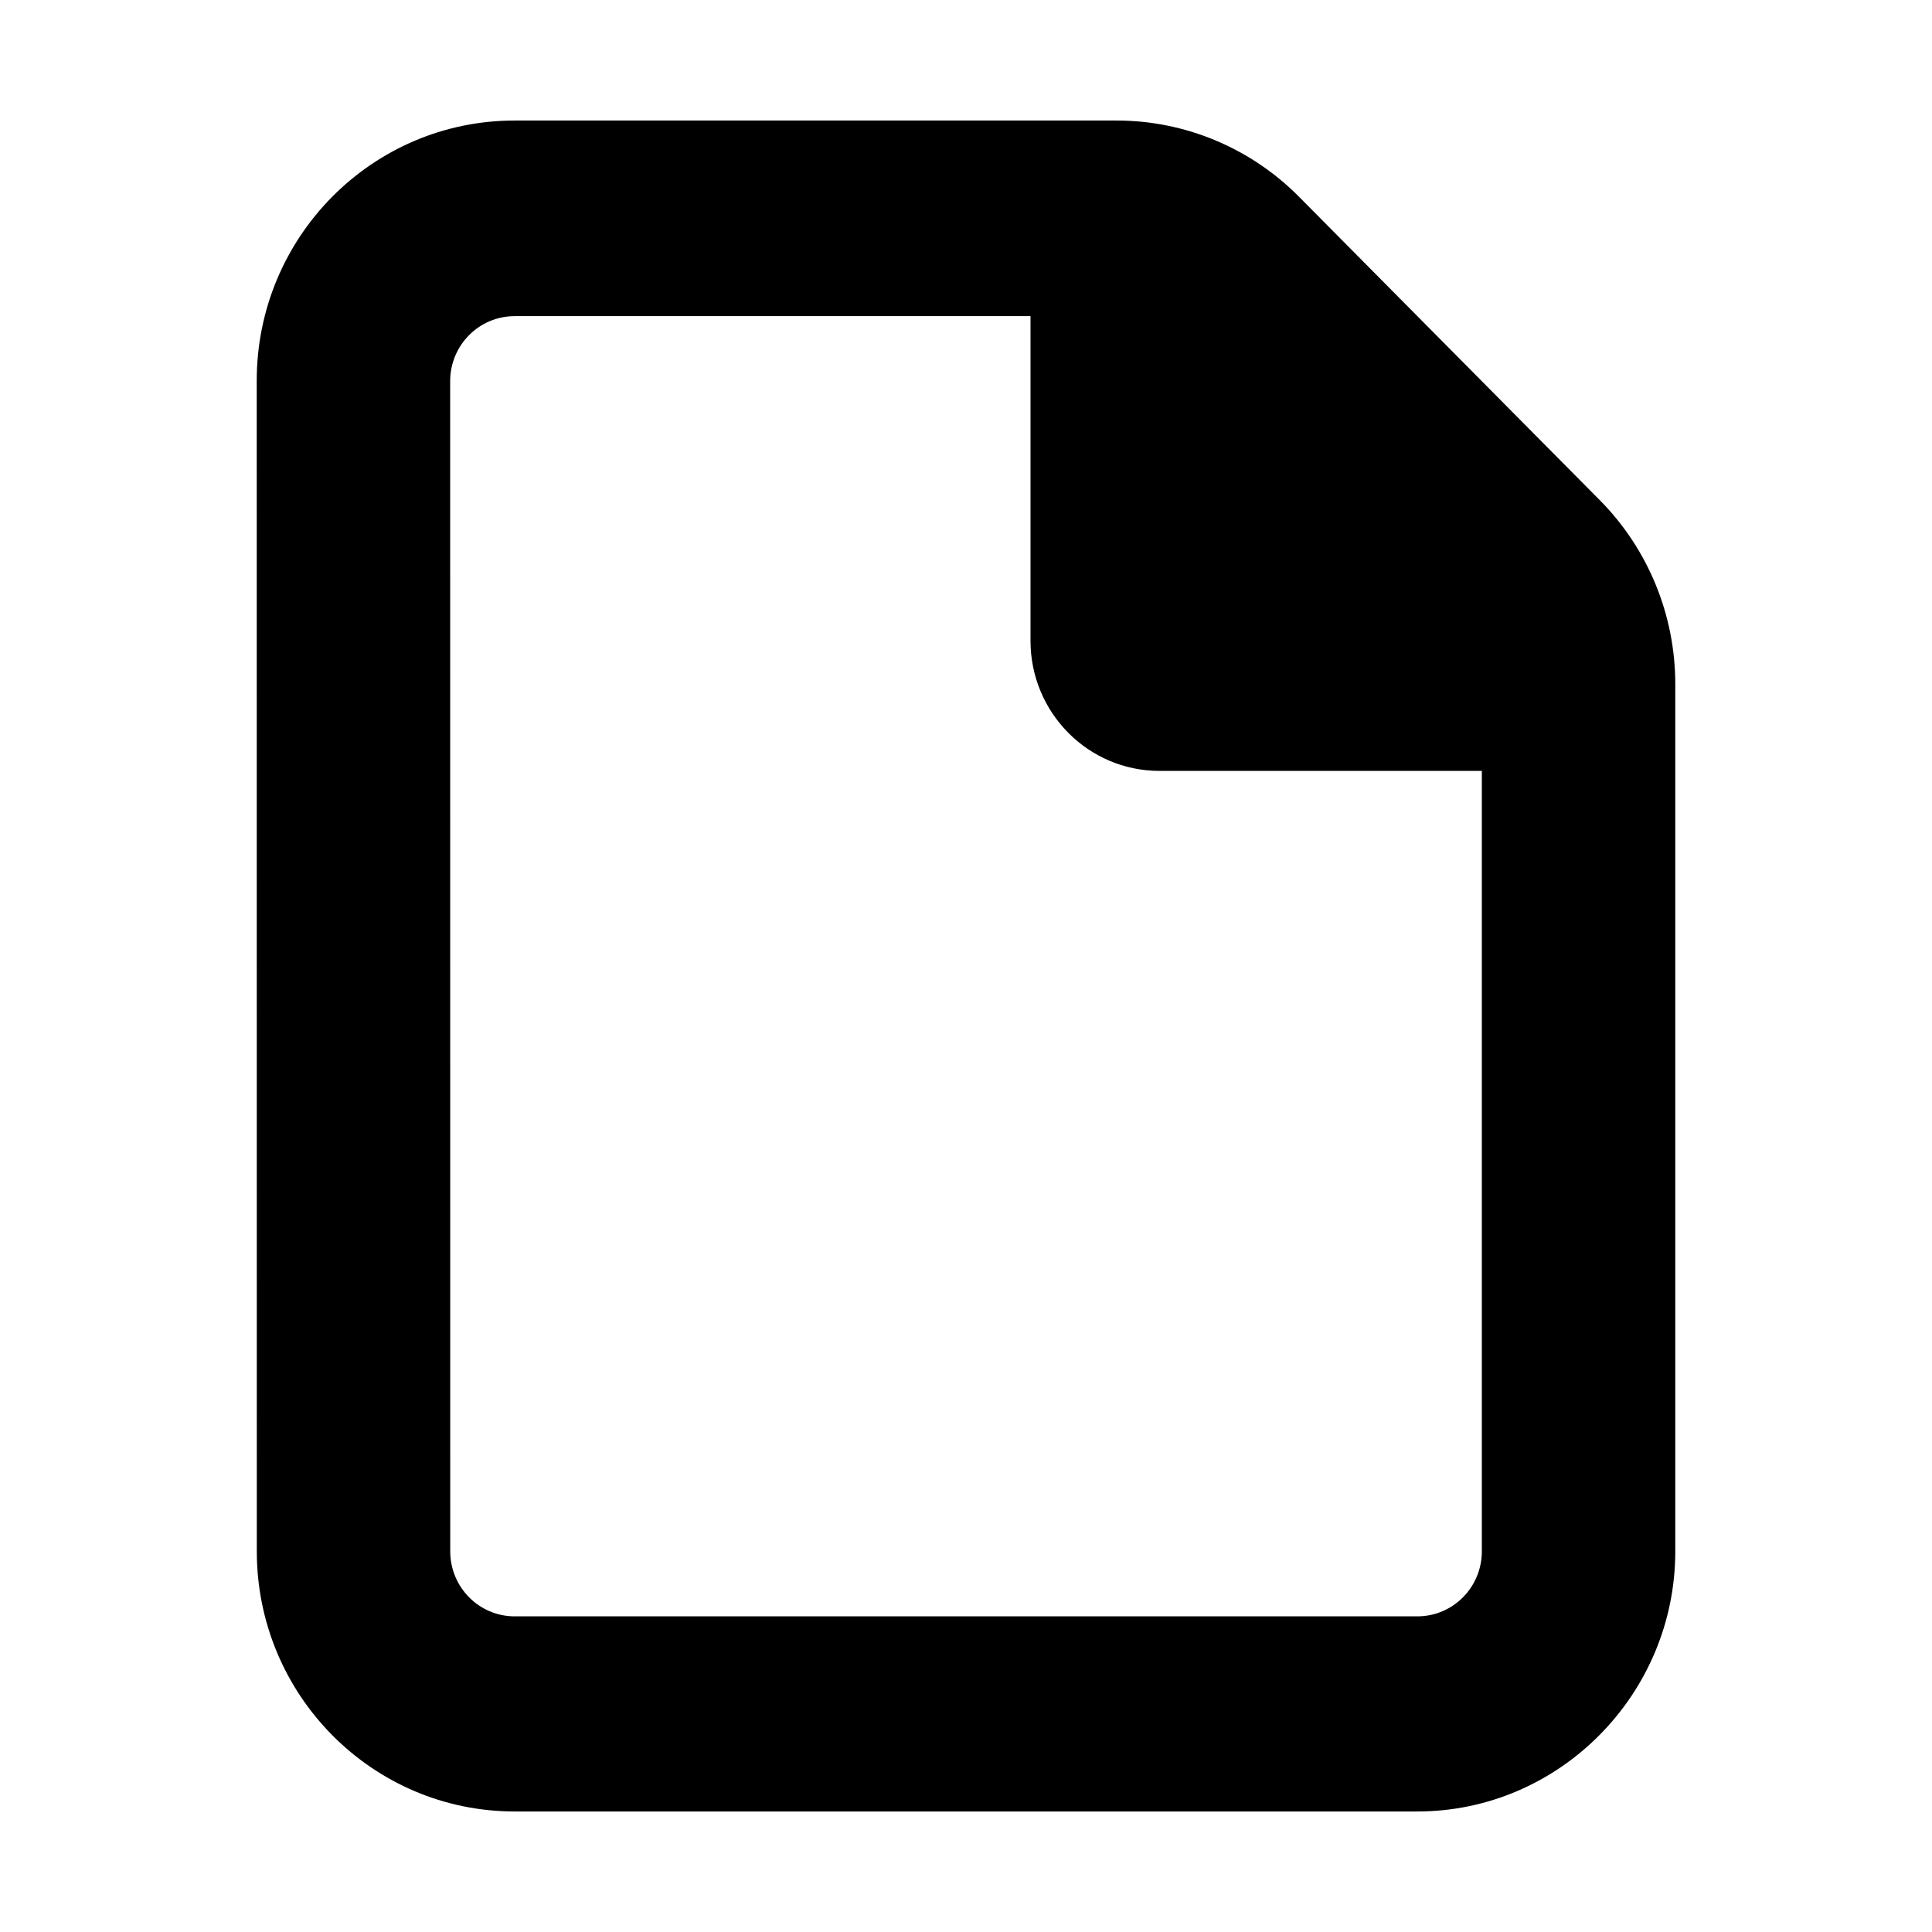
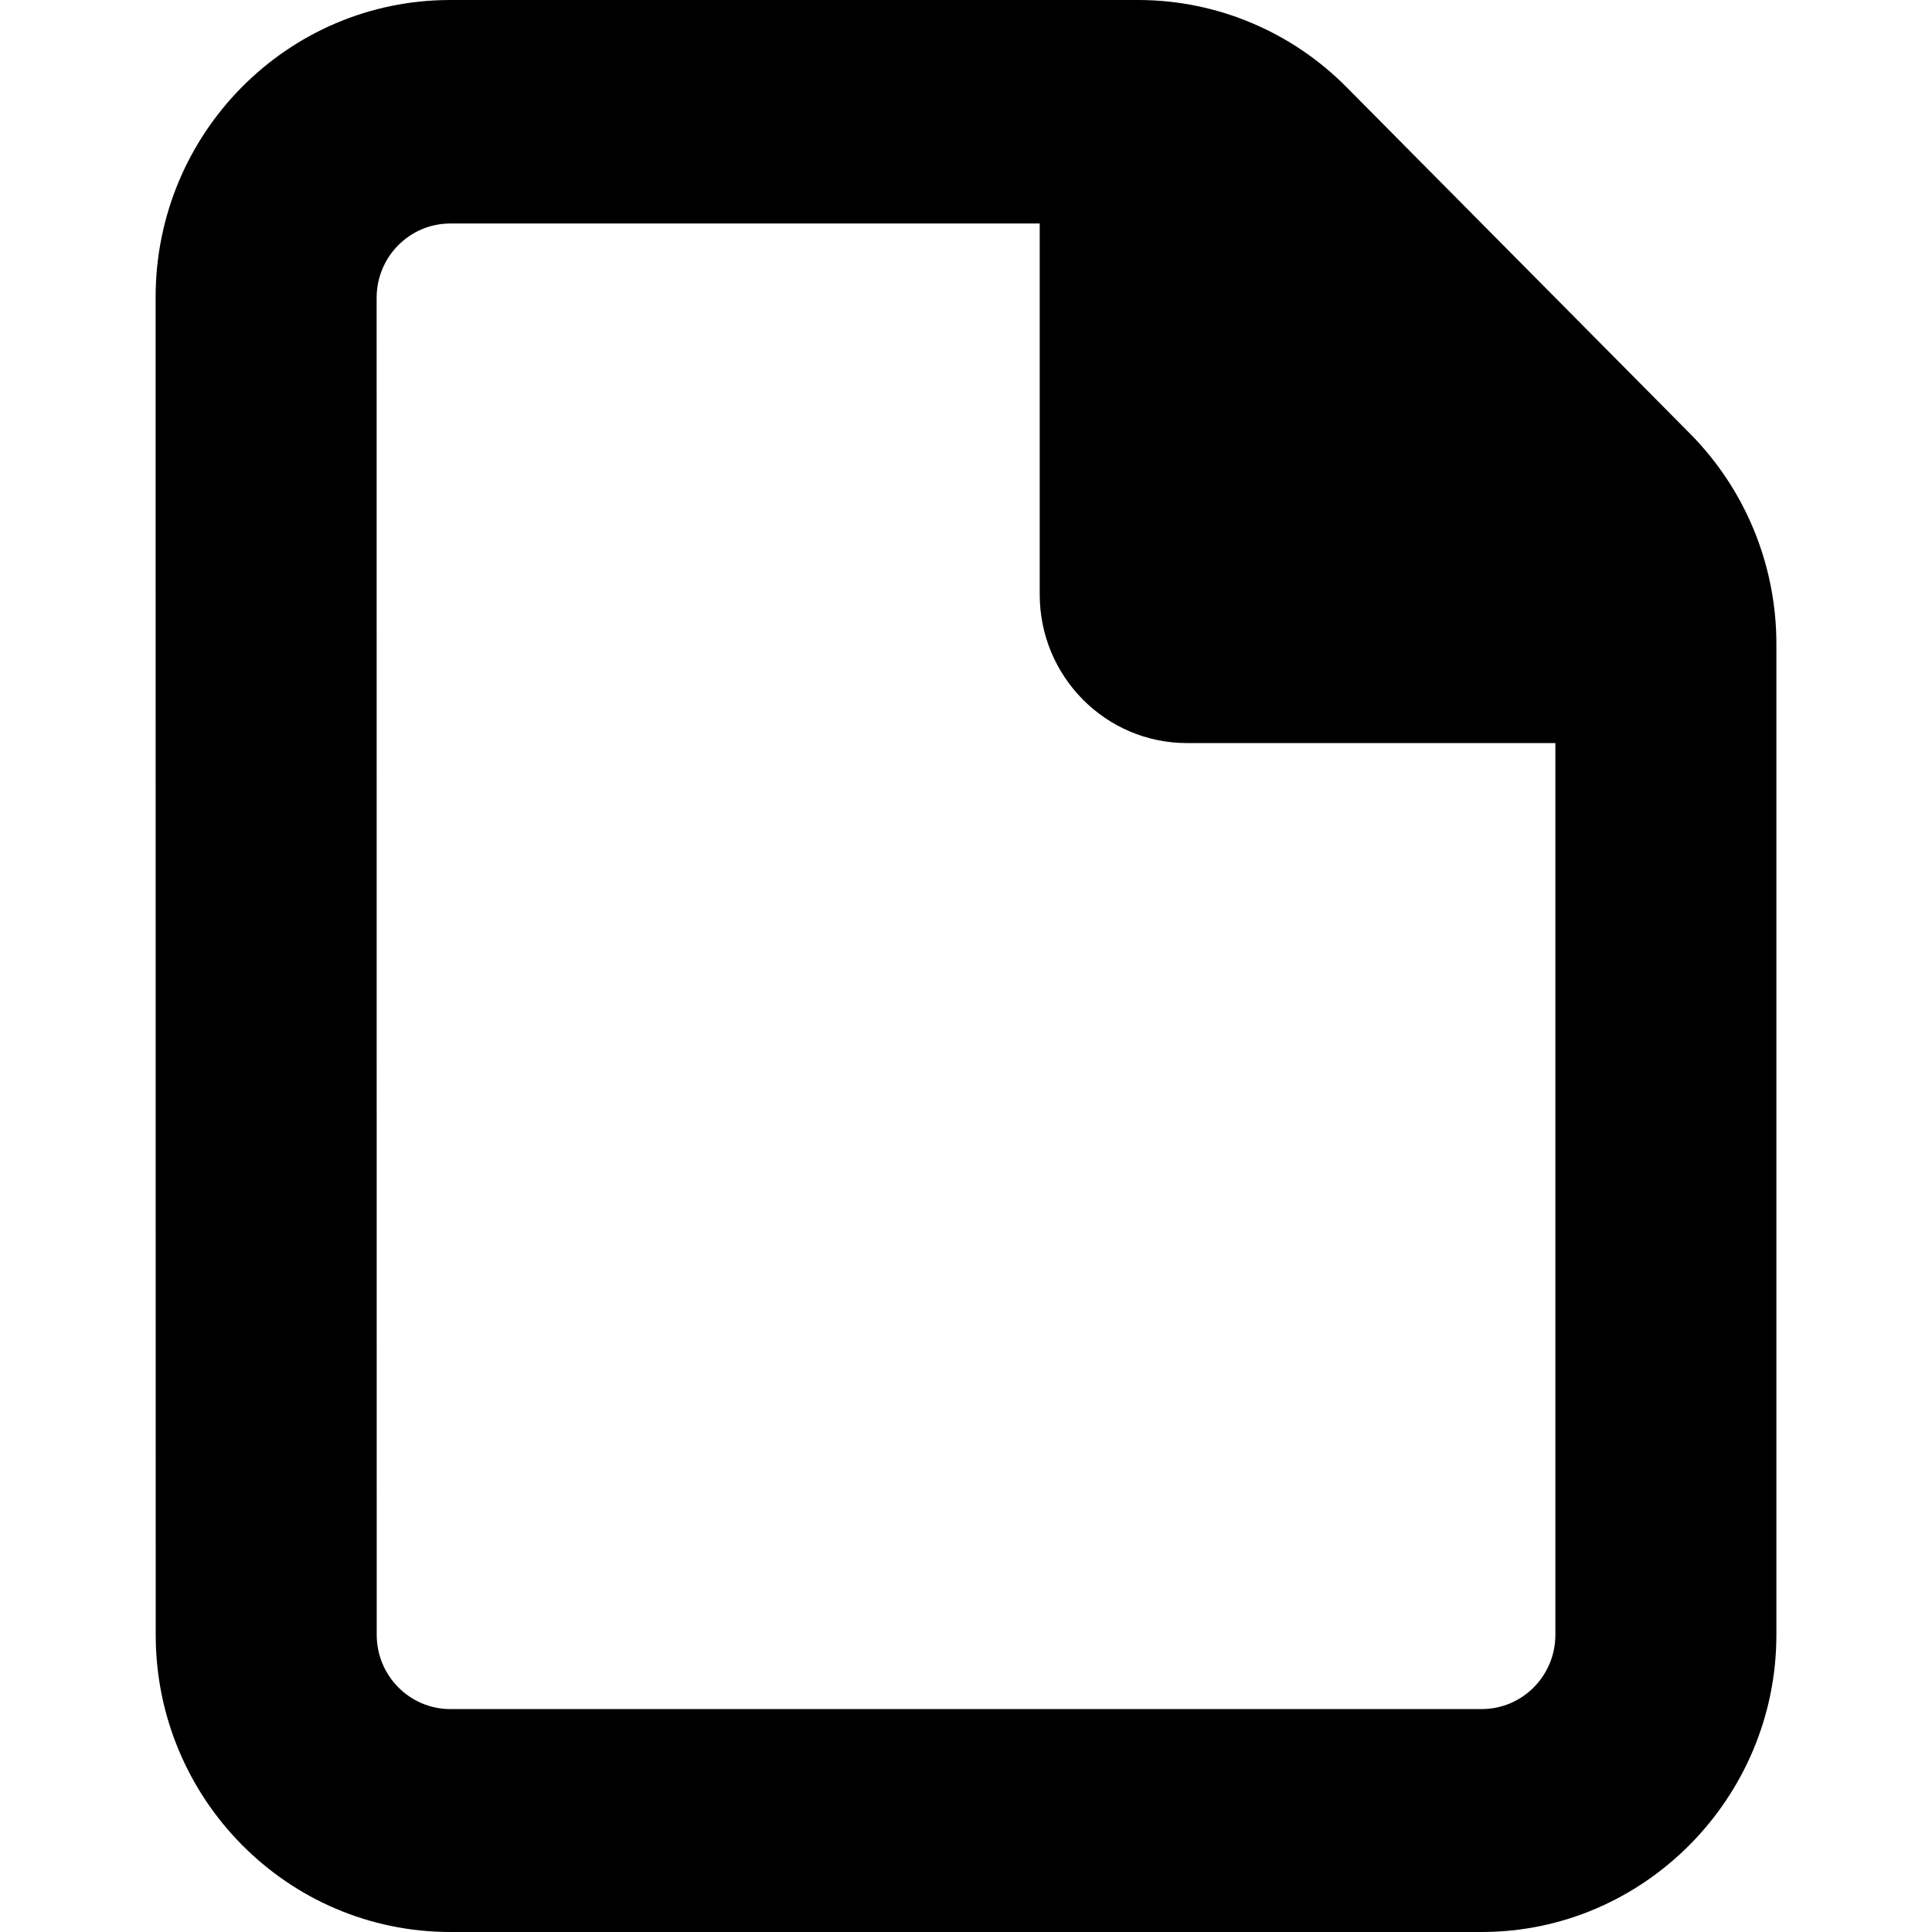
<svg xmlns="http://www.w3.org/2000/svg" viewBox="0 0 512 512" version="1.1" id="svg1" width="512" height="512">
  <defs id="defs1" />
-   <path d="M 423.947,132.534 344.244,52.134 C 331.427,39.203 314.043,31.941 295.914,31.941 H 136.386 c -37.749,0 -68.351,30.864 -68.351,68.941 l 0.021,310.236 c 0,38.073 30.602,68.941 68.351,68.941 h 239.208 c 37.592,0 68.351,-31.025 68.351,-68.941 V 181.286 c 0,-18.288 -7.2,-35.826 -20.018,-48.752 z m -31.243,278.584 c 0,9.518 -7.651,17.235 -17.088,17.235 h -239.212 c -9.439,0 -17.088,-7.717 -17.088,-17.235 l -0.019,-310.101 c 0,-9.518 7.651,-17.235 17.088,-17.235 h 136.711 v 86.042 c 0,19.036 15.3,34.471 34.176,34.471 h 85.432 z" id="path1" style="stroke-width:1.073" />
+   <path d="M 447.889,114.933 356.824,23.072 C 342.179,8.298 322.317,-5.0000002e-7 301.604,-5.0000002e-7 h -182.27 C 76.203,-5.0000002e-7 41.239,35.264 41.239,78.769 l 0.024,354.462 C 41.263,476.731 76.228,512 119.358,512 h 273.308 c 42.951,0 78.095,-35.447 78.095,-78.769 V 170.635 c 0,-20.895 -8.227,-40.933 -22.872,-55.702 z m -35.697,318.298 c 0,10.875 -8.742,19.692 -19.524,19.692 H 119.356 c -10.784,0 -19.524,-8.817 -19.524,-19.692 l -0.022,-354.308 c 0,-10.875 8.742,-19.692 19.524,-19.692 h 156.2 v 98.308 c 0,21.75 17.481,39.385 39.047,39.385 h 97.611 z" id="path1" style="stroke-width:1.225" />
</svg>
